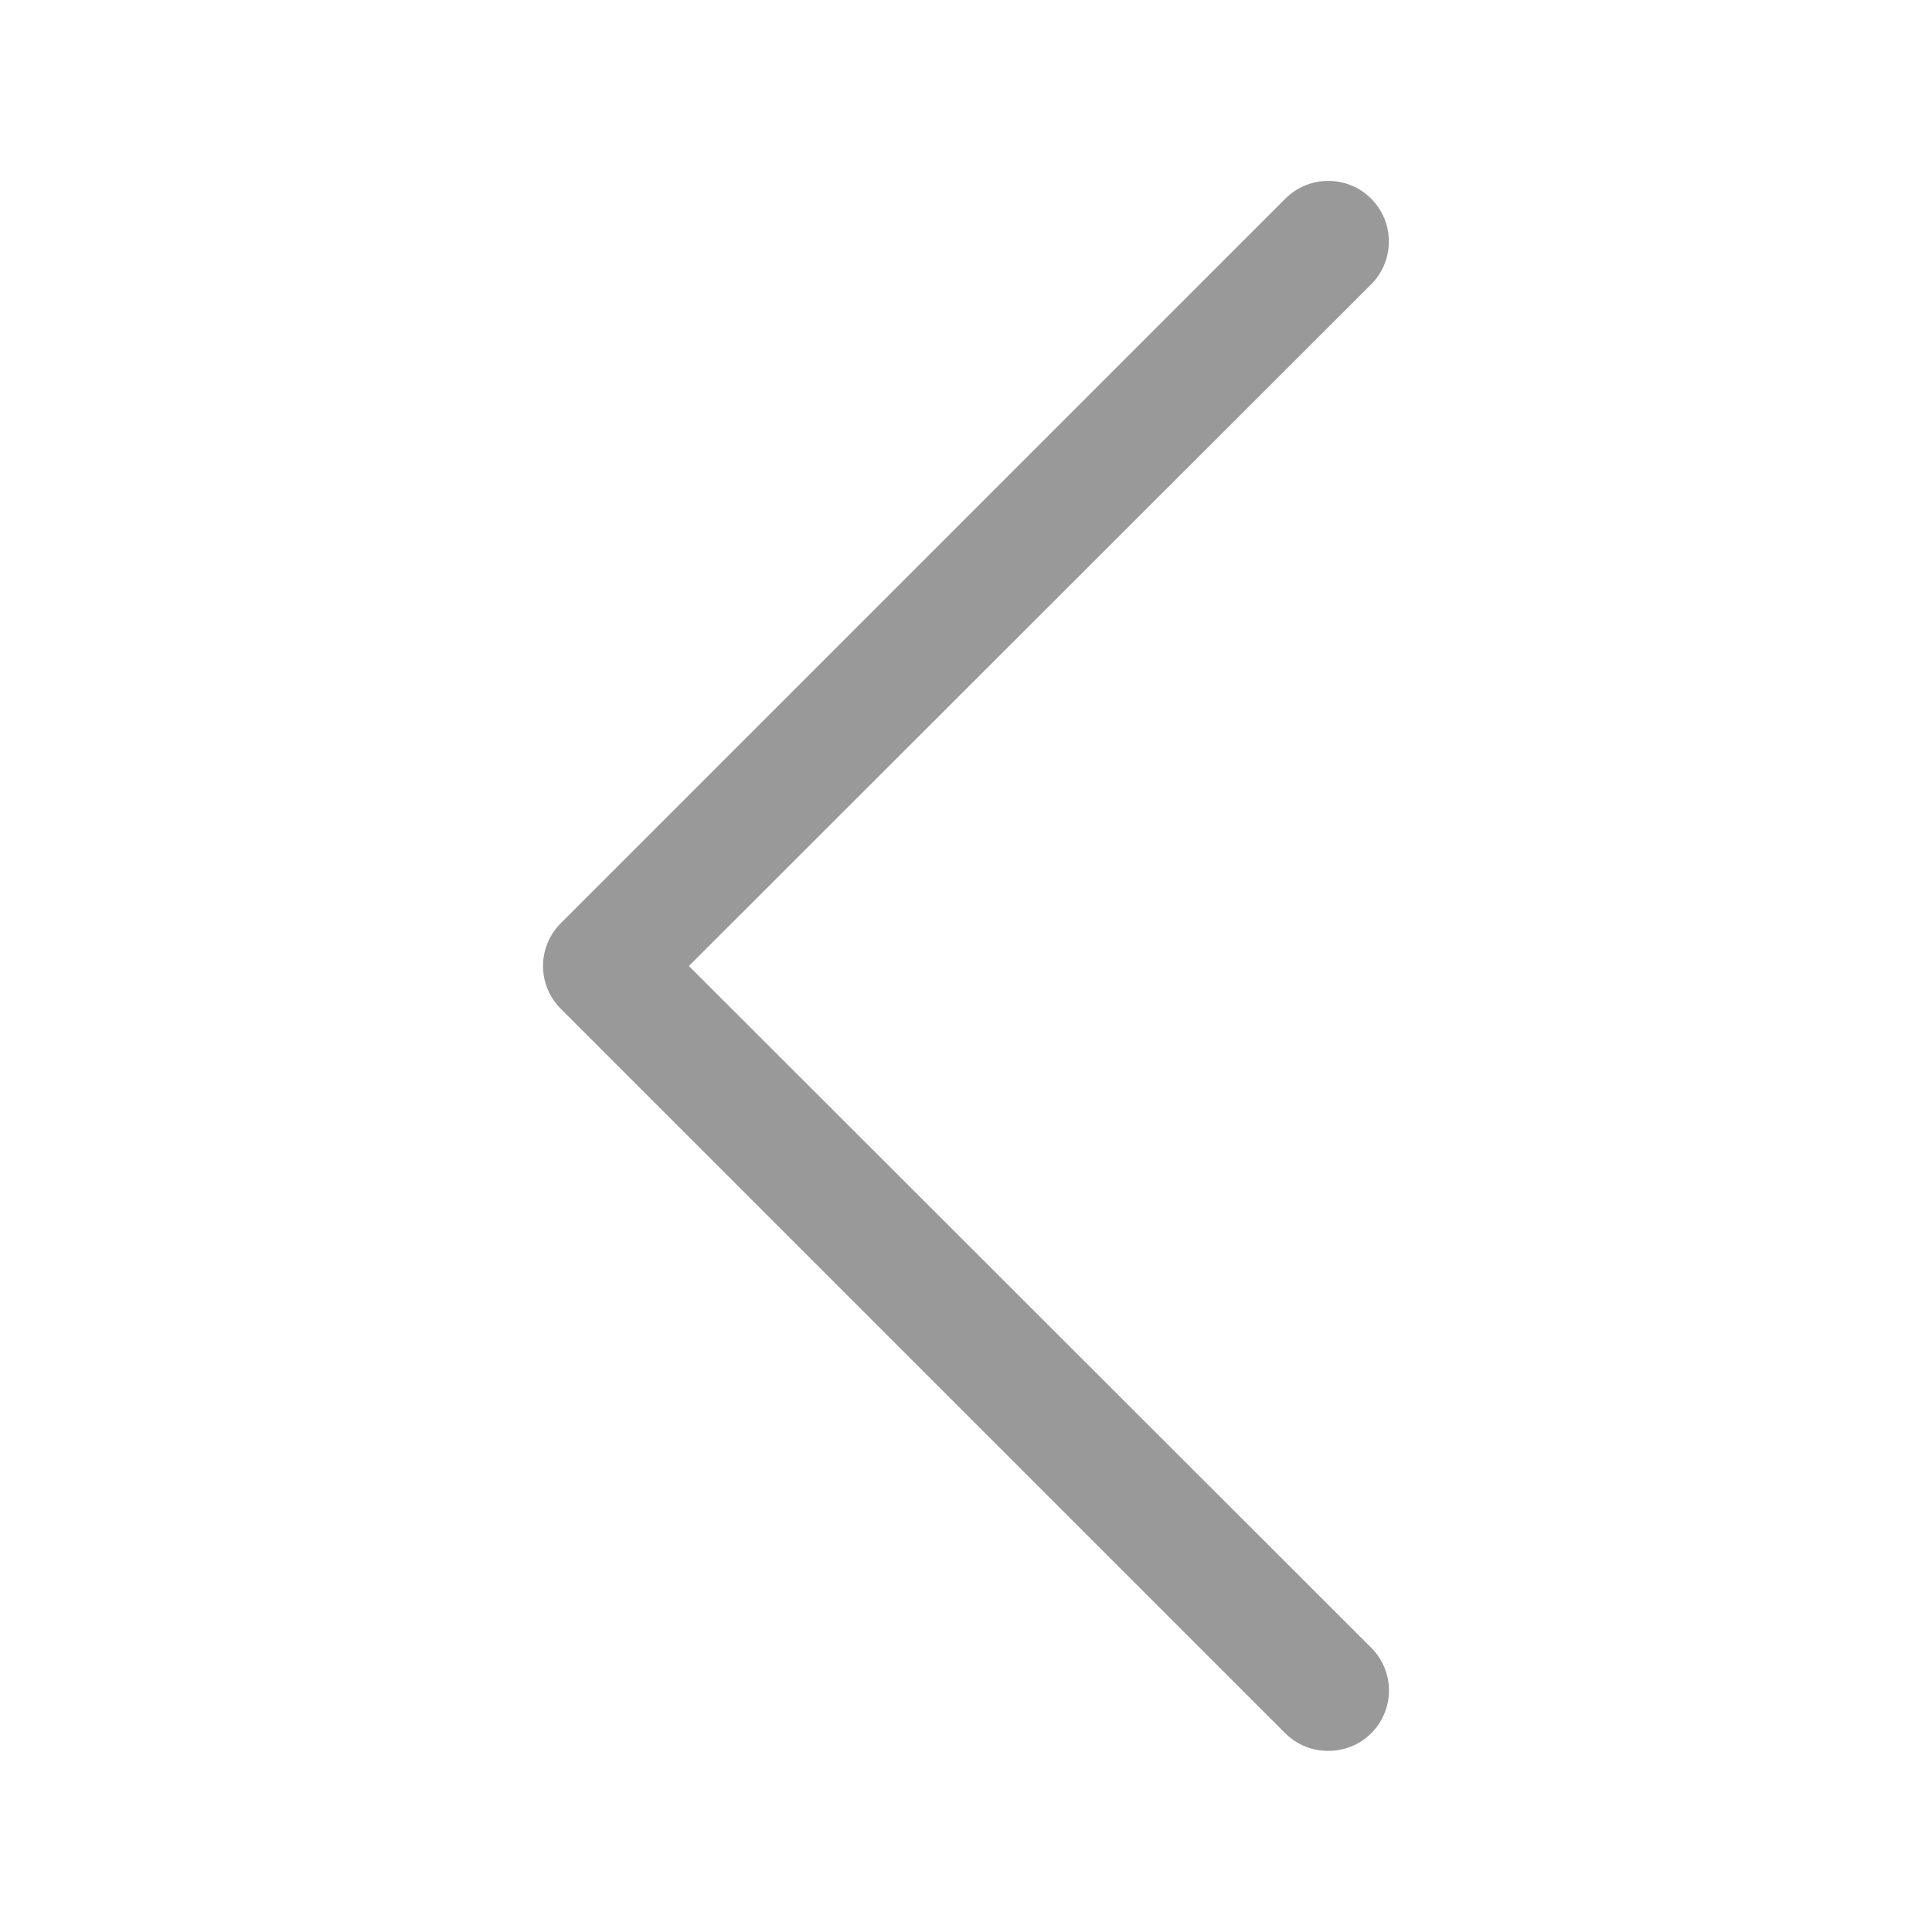
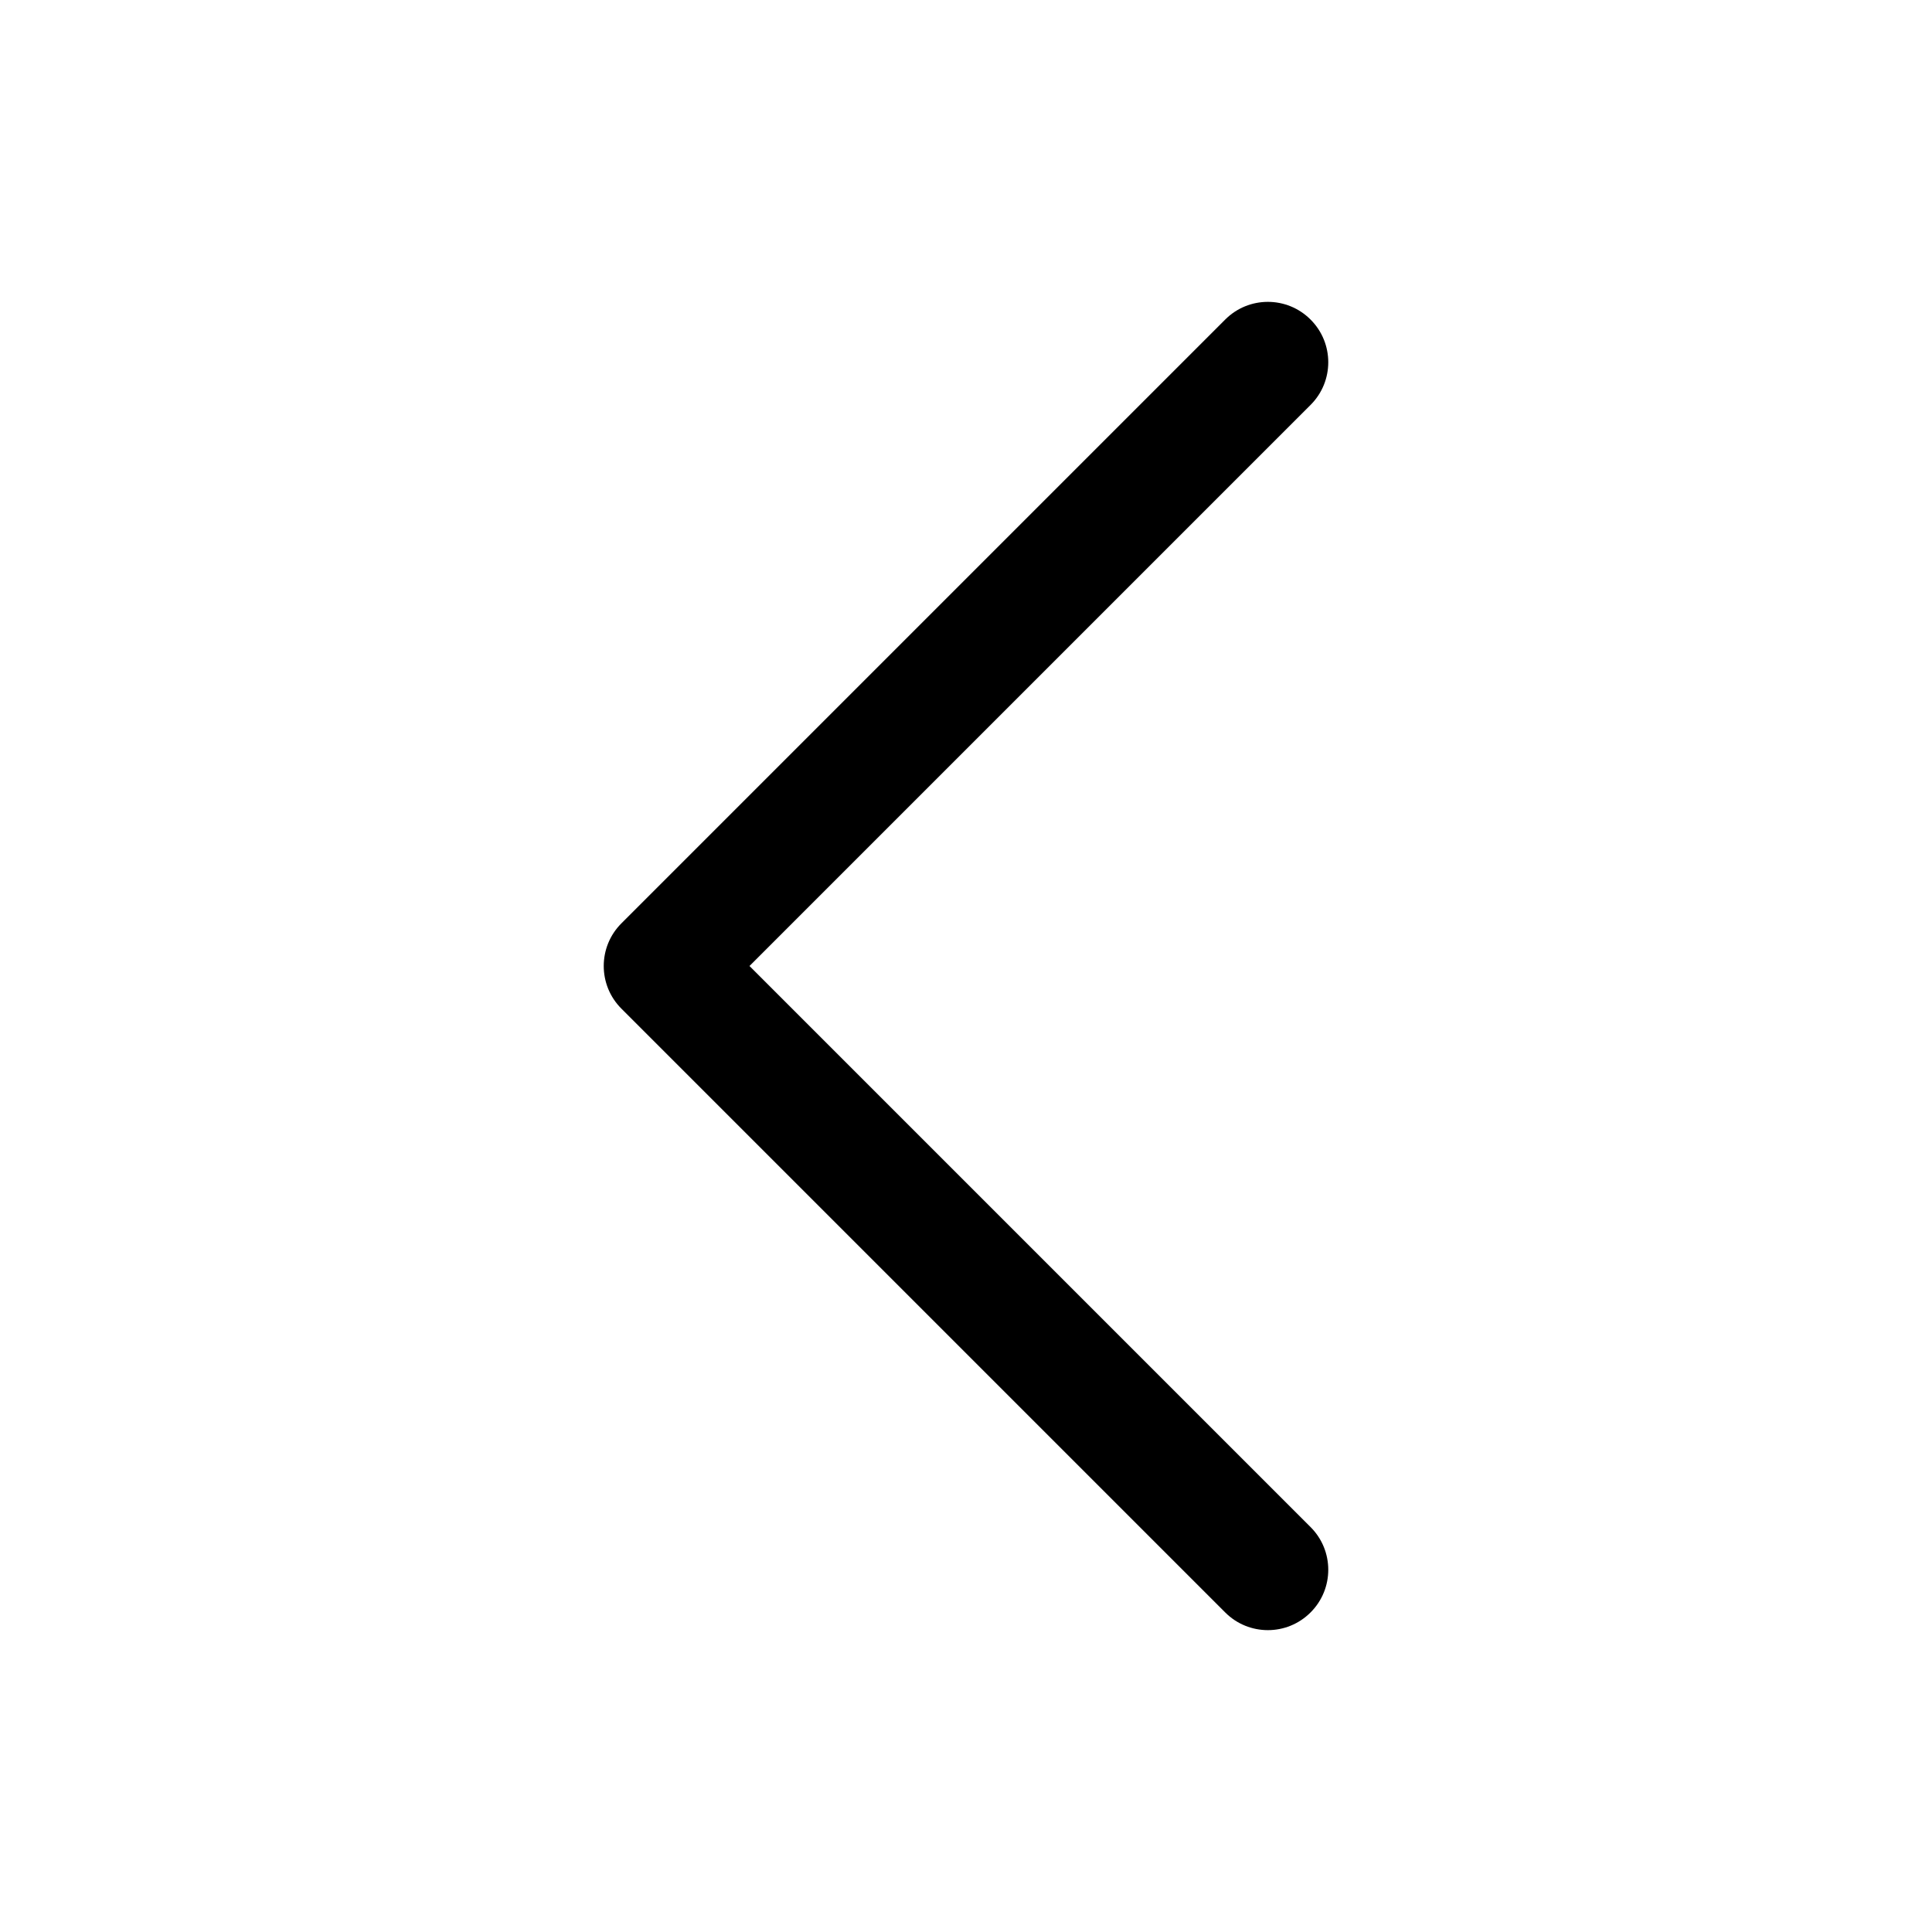
- <svg xmlns="http://www.w3.org/2000/svg" viewBox="0 0 32 32">
-   <defs>
-     <style>.cls-1{fill:none;}.cls-2{fill:#999;}</style>
-   </defs>
-   <g id="Square">
-     <rect class="cls-1" width="32" height="32" />
-   </g>
+ <svg xmlns="http://www.w3.org/2000/svg" width="32" height="32" viewBox="0 0 32 32" fill="none">
+   <g id="Square"> </g>
  <g id="Icon">
-     <path class="cls-2" d="M22,29a1,1,0,0,1-.71-.29l-12-12a1,1,0,0,1,0-1.42l12-12a1,1,0,1,1,1.42,1.42L11.41,16l11.3,11.29a1,1,0,0,1,0,1.42A1,1,0,0,1,22,29Z" />
+     <path id="Union" fill-rule="evenodd" clip-rule="evenodd" d="M21.707 5.293C22.098 5.683 22.098 6.317 21.707 6.707L12.414 16L21.707 25.293C22.098 25.683 22.098 26.317 21.707 26.707C21.317 27.098 20.683 27.098 20.293 26.707L10.293 16.707C9.902 16.317 9.902 15.683 10.293 15.293L20.293 5.293C20.683 4.902 21.317 4.902 21.707 5.293Z" fill="black" />
  </g>
</svg>
